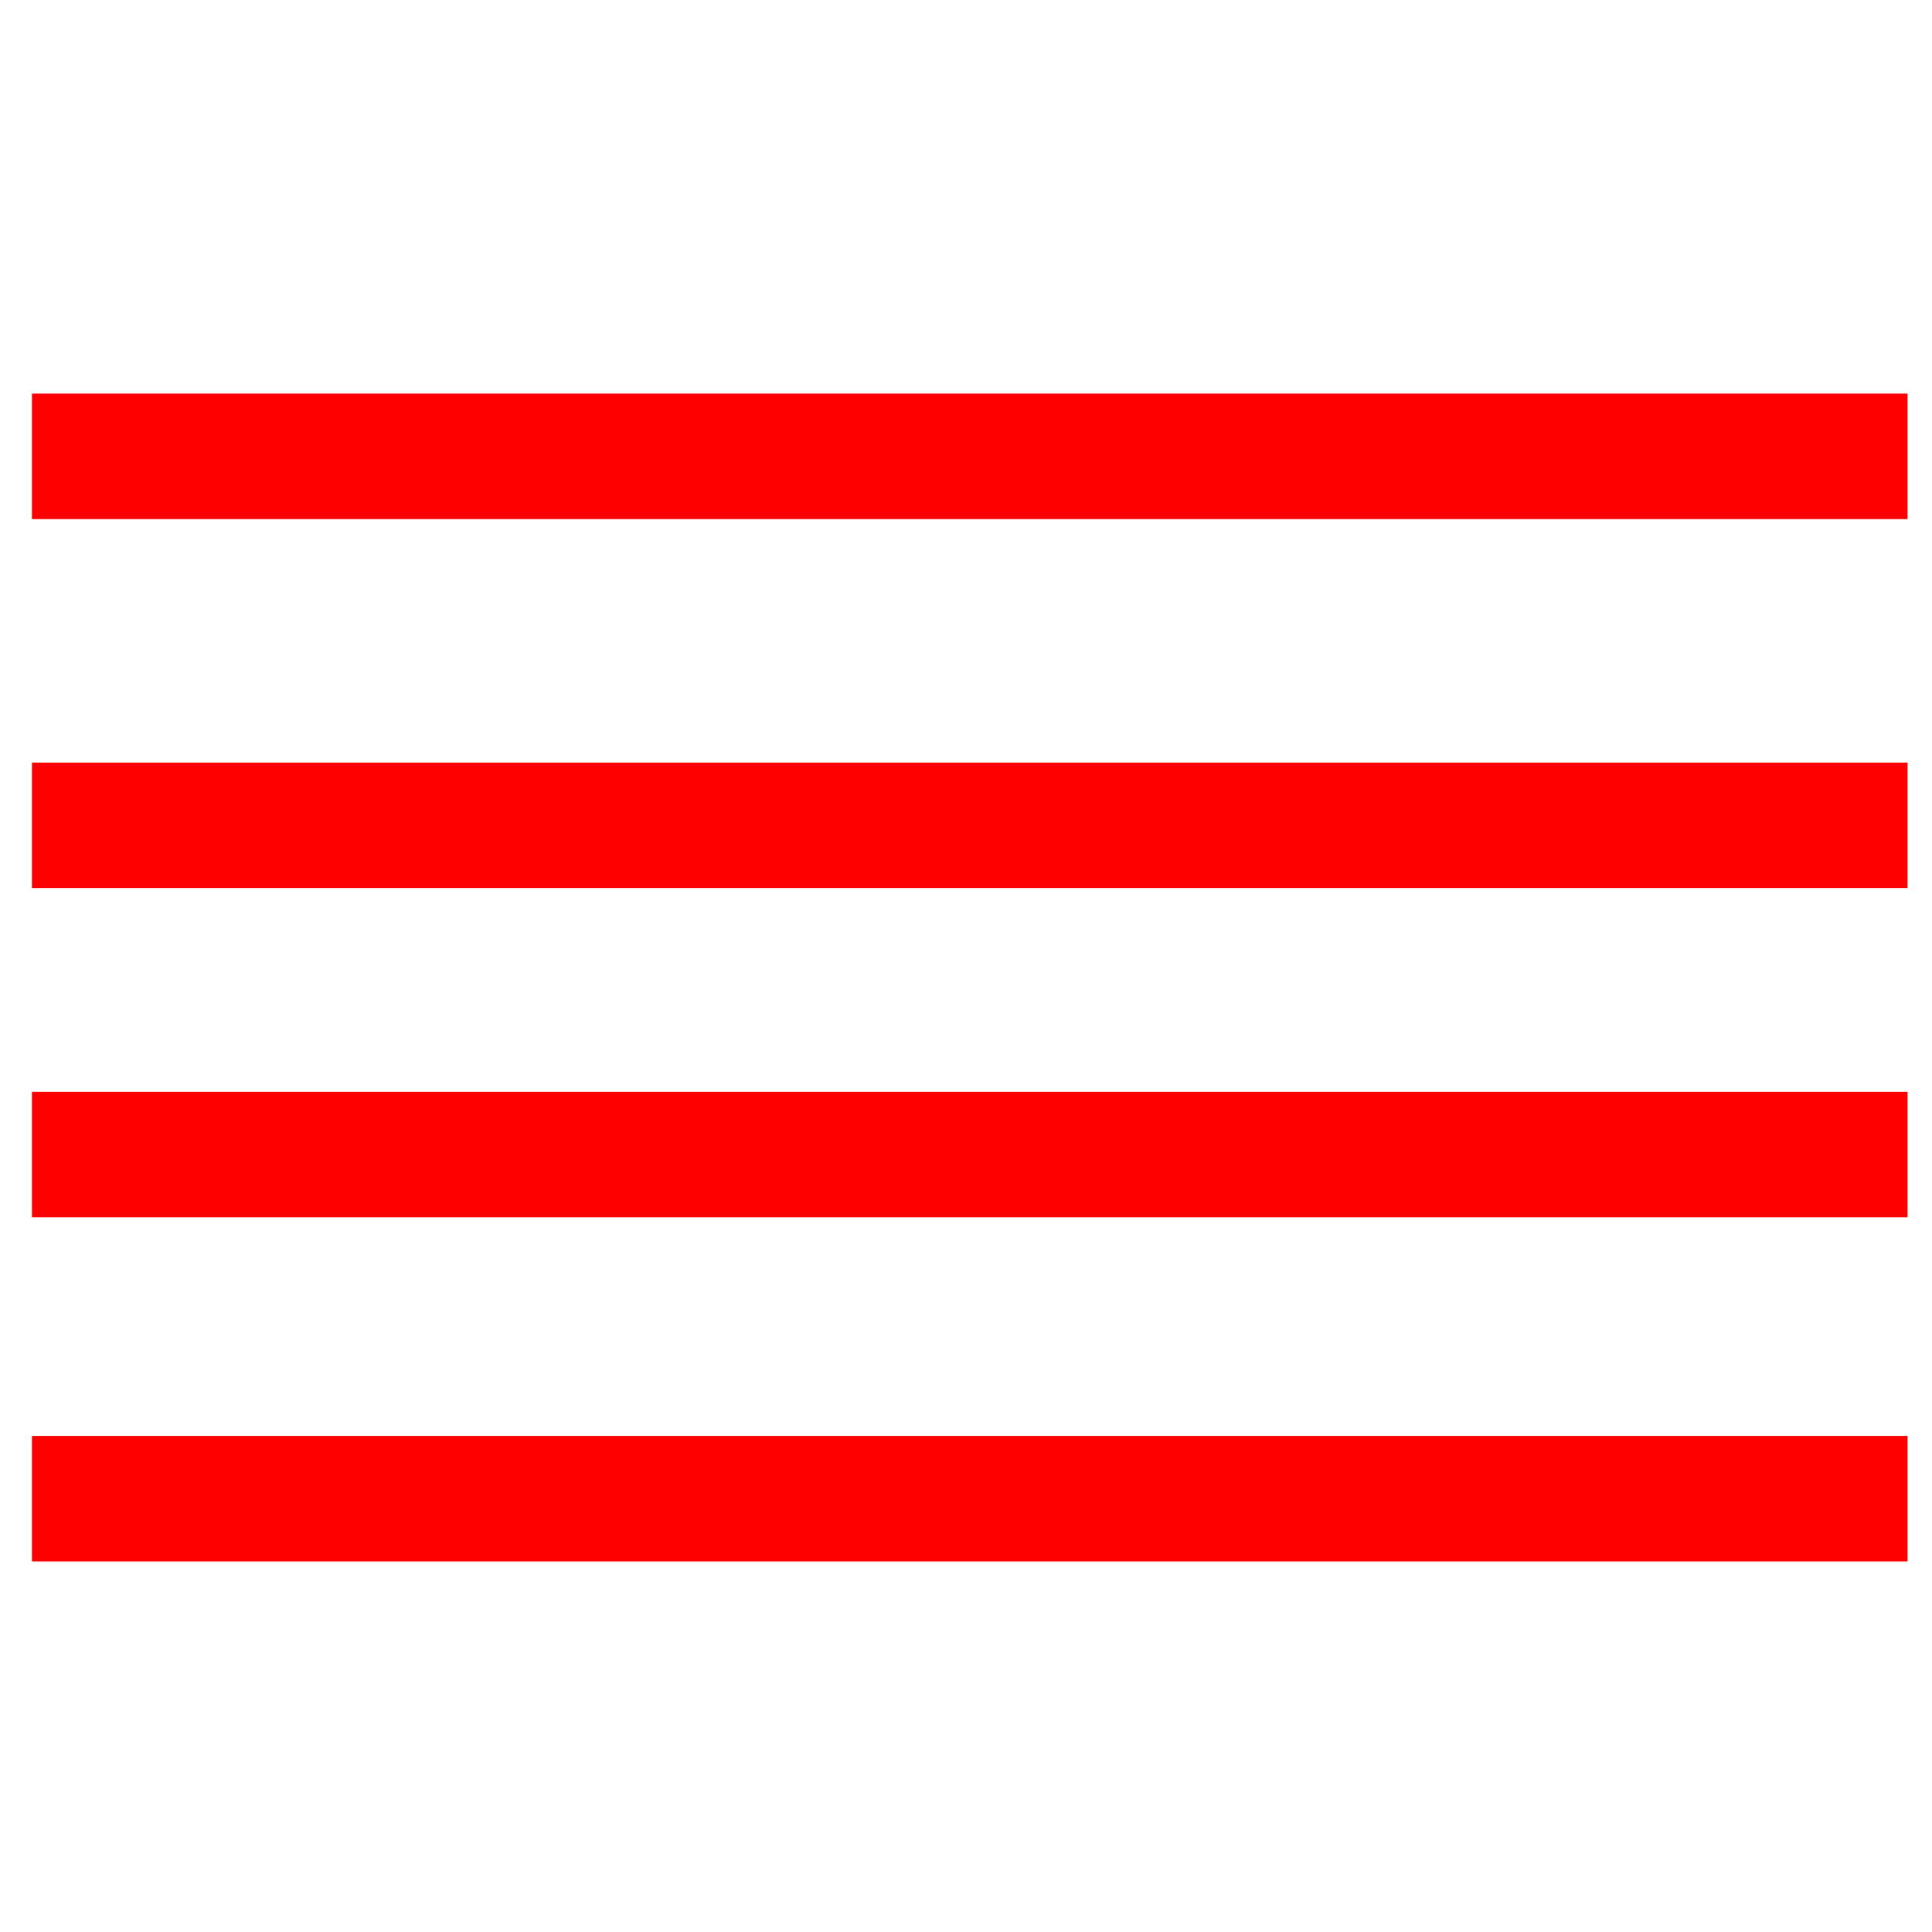
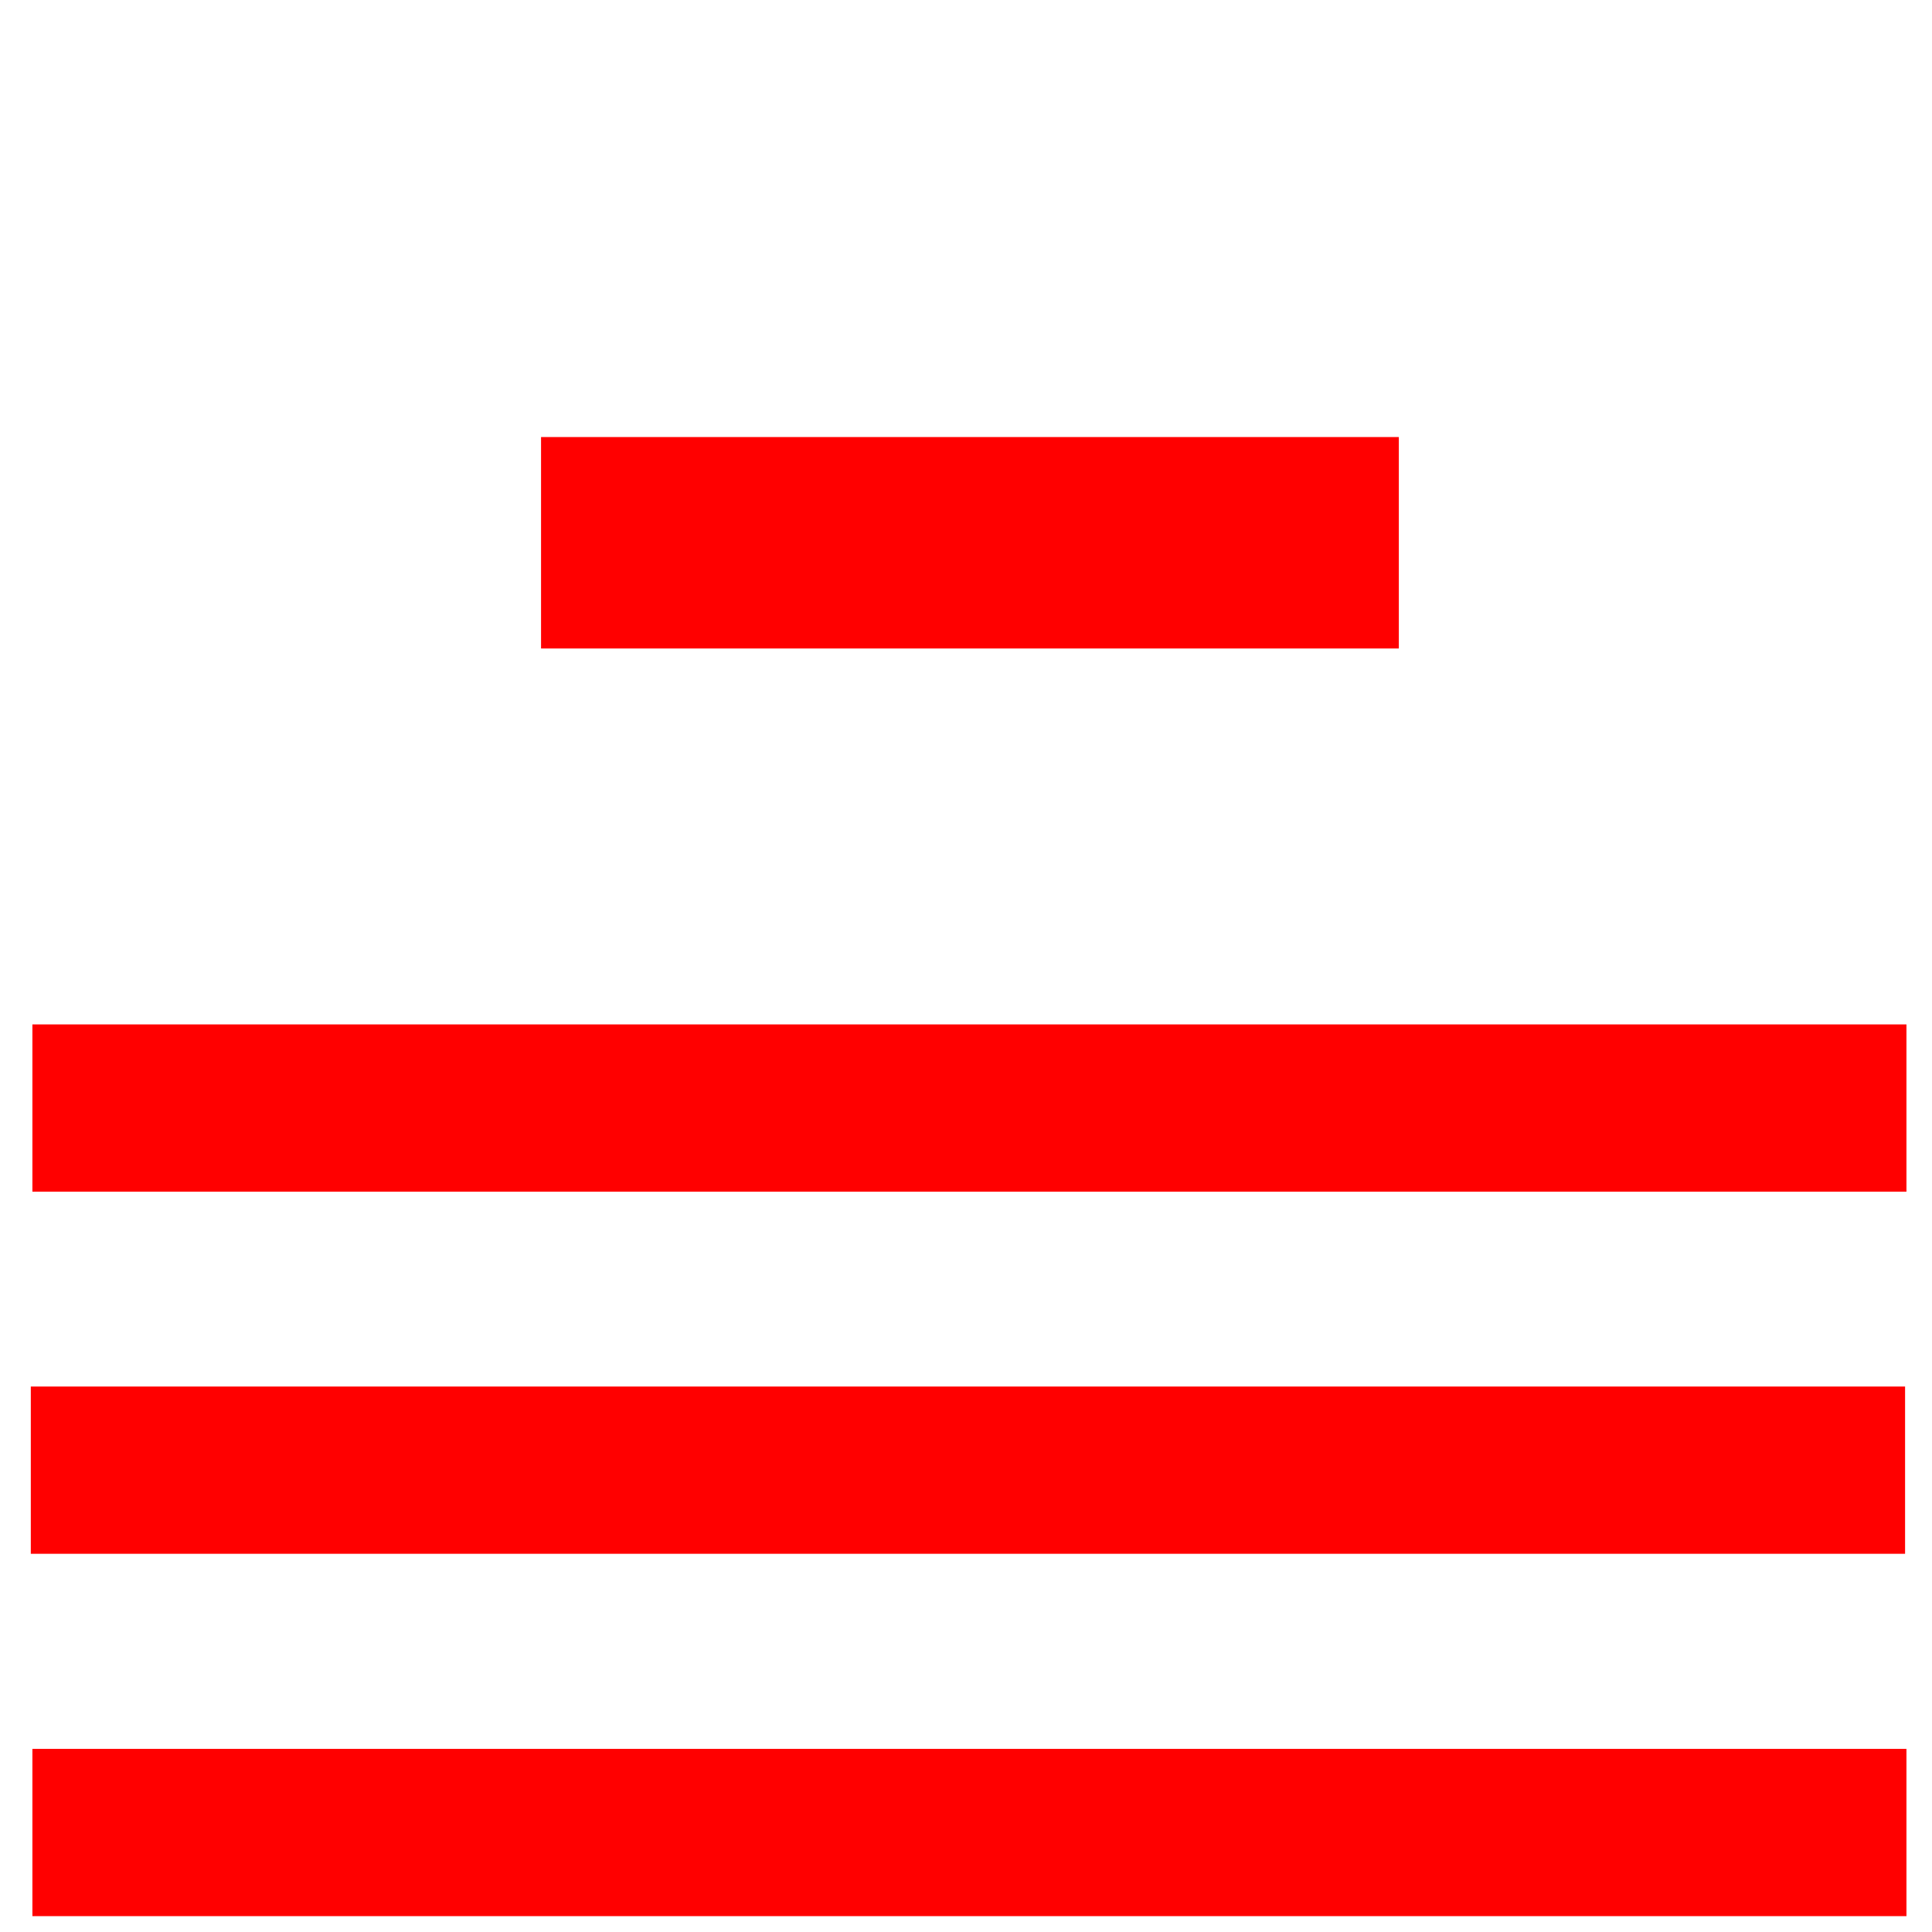
<svg xmlns="http://www.w3.org/2000/svg" width="32" height="32" viewBox="0 0 8.467 8.467" version="1.1" id="svg8">
  <defs id="defs2" />
  <g id="layer1">
-     <path style="fill:none;stroke:#ff0000;stroke-width:0.55;stroke-linecap:butt;stroke-linejoin:miter;stroke-miterlimit:4;stroke-dasharray:none;stroke-opacity:1" d="M 0.14,5.06 H 8.36" id="path879" />
-     <path style="fill:none;stroke:#ff0000;stroke-width:0.55;stroke-linecap:butt;stroke-linejoin:miter;stroke-miterlimit:4;stroke-dasharray:none;stroke-opacity:1" d="M 0.14,6.568 H 8.36" id="path881" />
-     <path style="fill:none;stroke:#ff0000;stroke-width:0.55;stroke-linecap:butt;stroke-linejoin:miter;stroke-miterlimit:4;stroke-dasharray:none;stroke-opacity:1" d="M 0.14,2 H 8.36" id="path825" />
-     <path style="fill:none;stroke:#ff0000;stroke-width:0.55;stroke-linecap:butt;stroke-linejoin:miter;stroke-miterlimit:4;stroke-dasharray:none;stroke-opacity:1" d="M 0.14,3.617 H 8.36" id="path827" />
+     <text xml:space="preserve" style="font-style:normal;font-variant:normal;font-weight:normal;font-stretch:normal;font-size:7.99px;line-height:1.25;font-family:'Liberation Sans';-inkscape-font-specification:'Liberation Sans';fill:#ff0000;fill-opacity:1;stroke:none;stroke-width:1.133;stroke-miterlimit:4;stroke-dasharray:none" x="1.294" y="6.071" id="text1039" transform="scale(1.382718,0.7232134)">
+       <tspan id="tspan1037" x="1.294" y="6.071" style="font-style:normal;font-variant:normal;font-weight:bold;font-stretch:normal;font-size:10.715px;font-family:'Liberation Sans';-inkscape-font-specification:'Liberation Sans Bold';fill:#ff0000;fill-opacity:1;stroke-width:1.133;stroke-miterlimit:4;stroke-dasharray:none">-</tspan>
+     </text>
+     <path style="fill:#ff0000;stroke:#ff0000;stroke-width:0.733;stroke-linecap:butt;stroke-linejoin:miter;stroke-miterlimit:4;stroke-dasharray:none;stroke-opacity:1" d="M 0.142,4.856 H 8.355" id="path875" />
+     <path style="fill:#ff0000;stroke:#ff0000;stroke-width:0.733;stroke-linecap:butt;stroke-linejoin:miter;stroke-miterlimit:4;stroke-dasharray:none;stroke-opacity:1" d="M 0.135,6.443 H 8.349" id="path1182" />
+     <path style="fill:#ff0000;stroke:#ff0000;stroke-width:0.733;stroke-linecap:butt;stroke-linejoin:miter;stroke-miterlimit:4;stroke-dasharray:none;stroke-opacity:1" d="M 0.142,8.031 H 8.355" id="path1186" />
  </g>
</svg>
